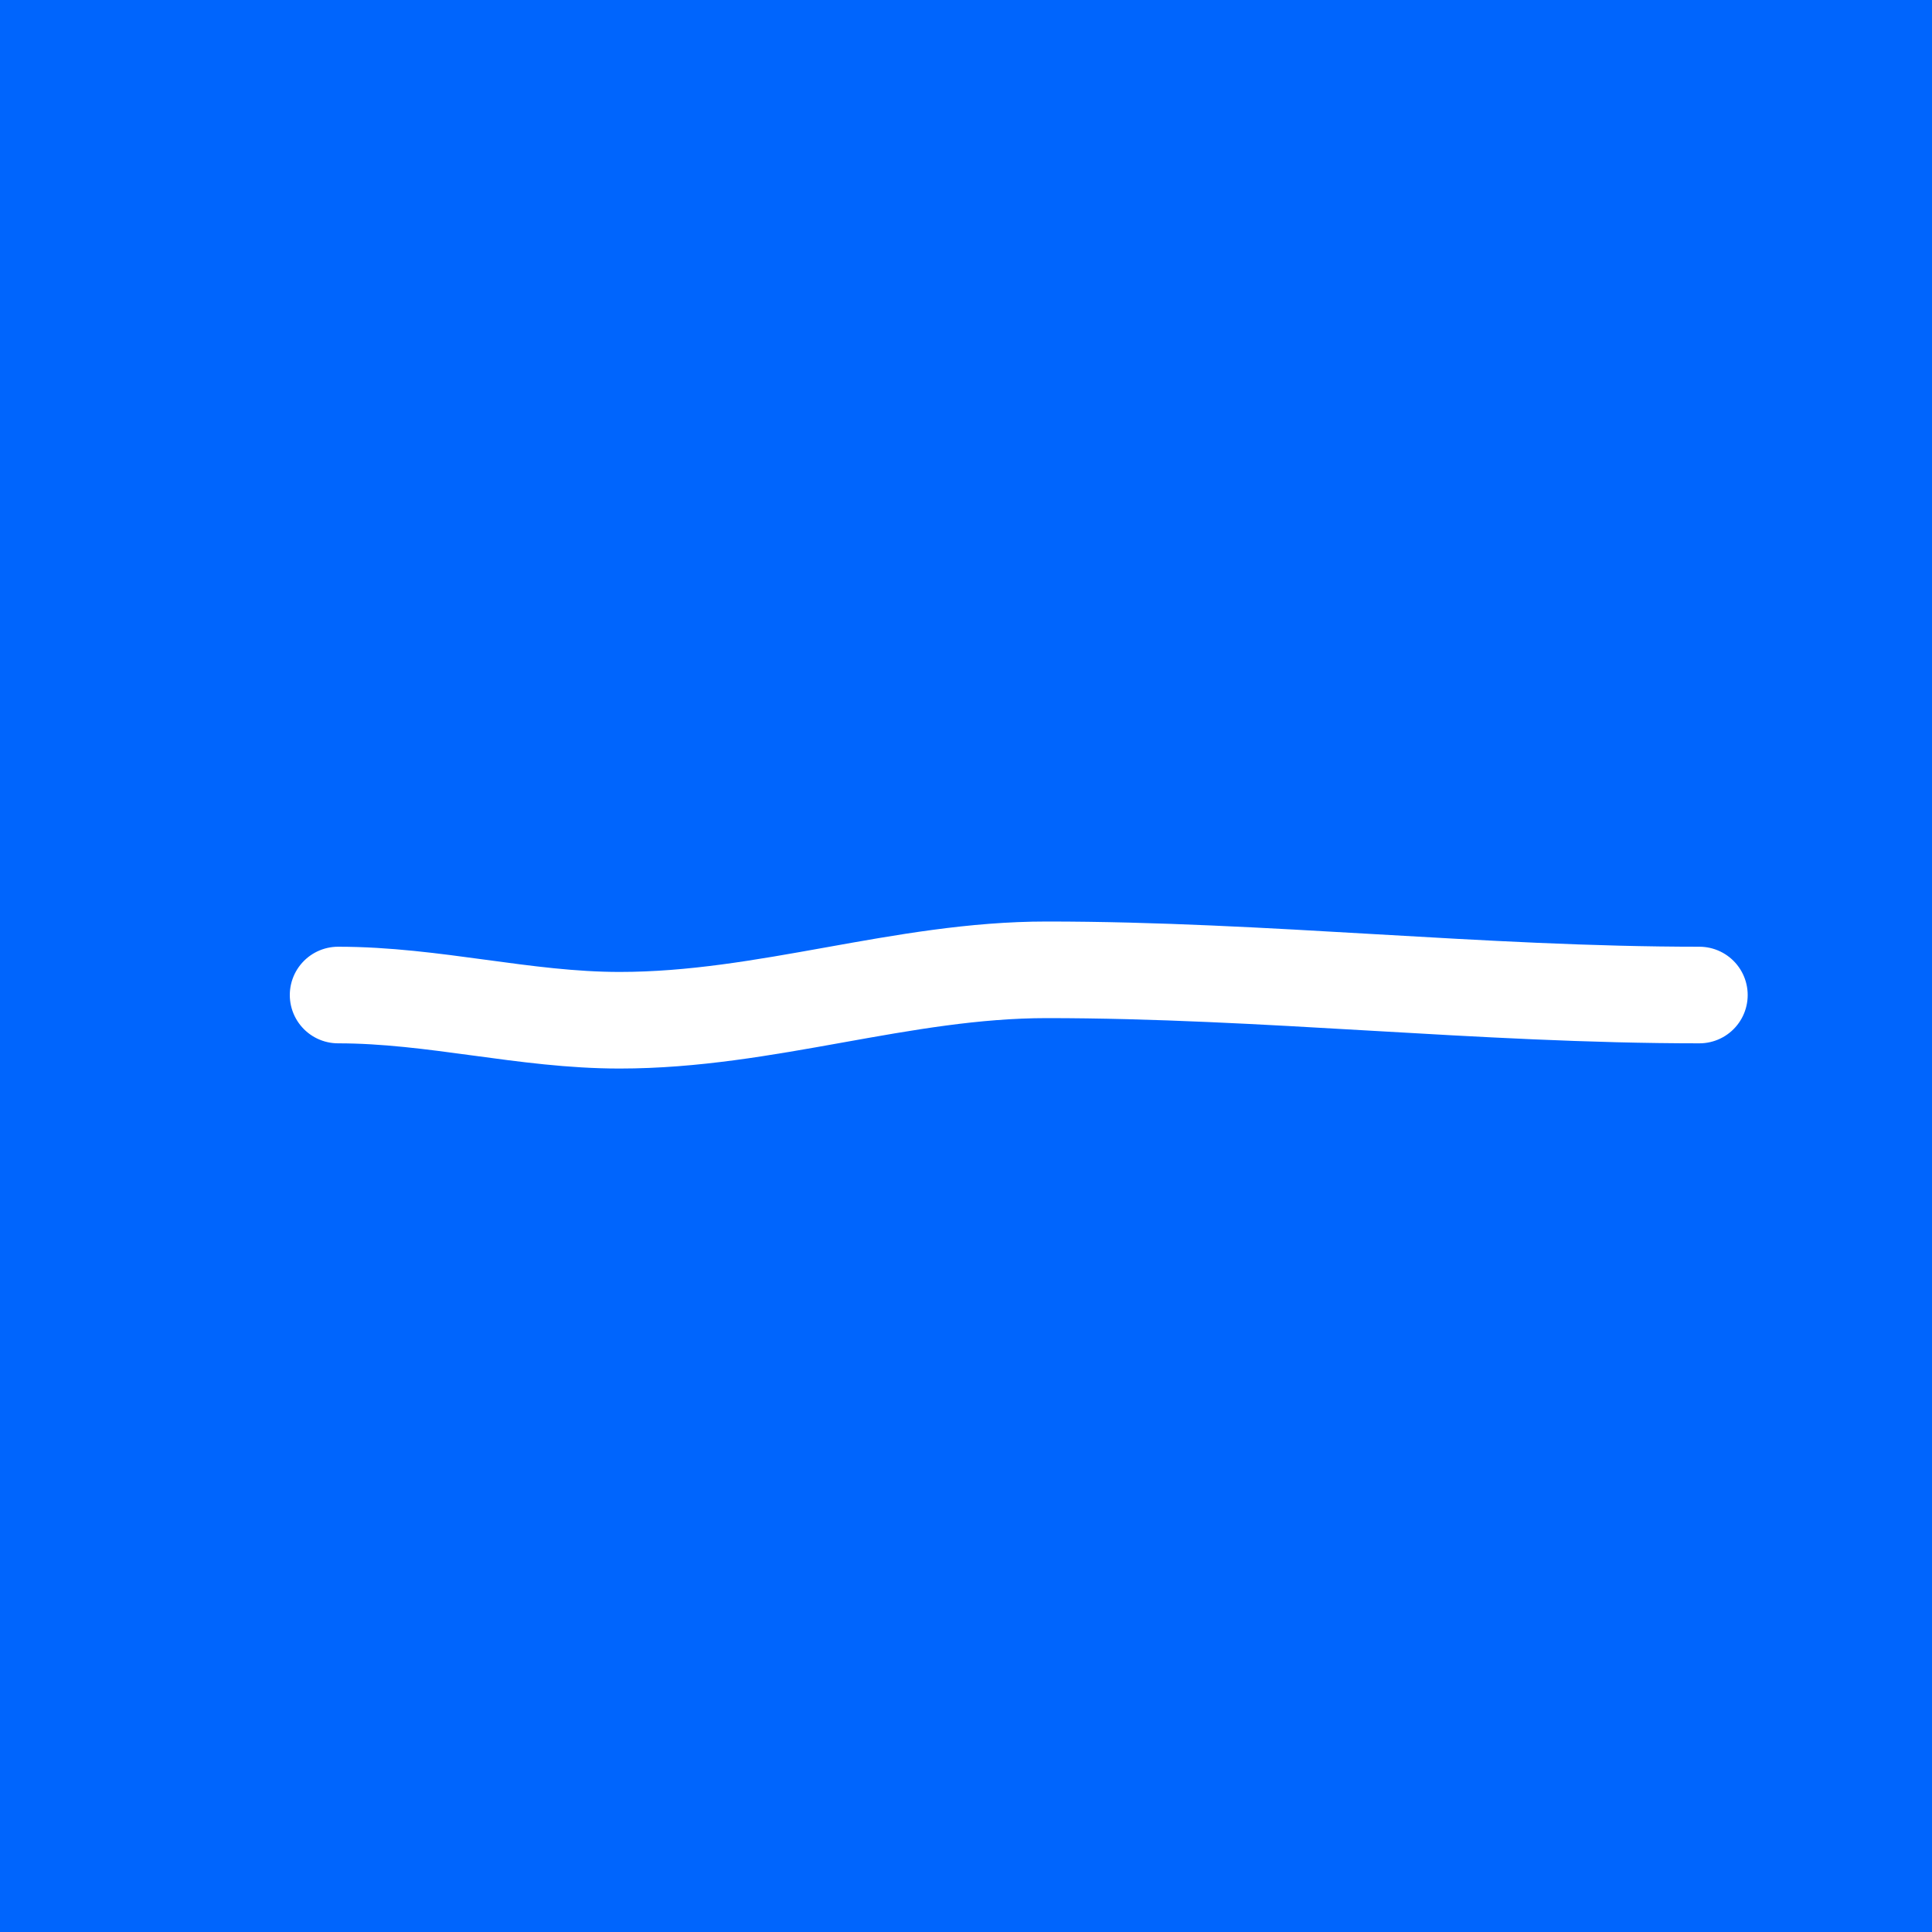
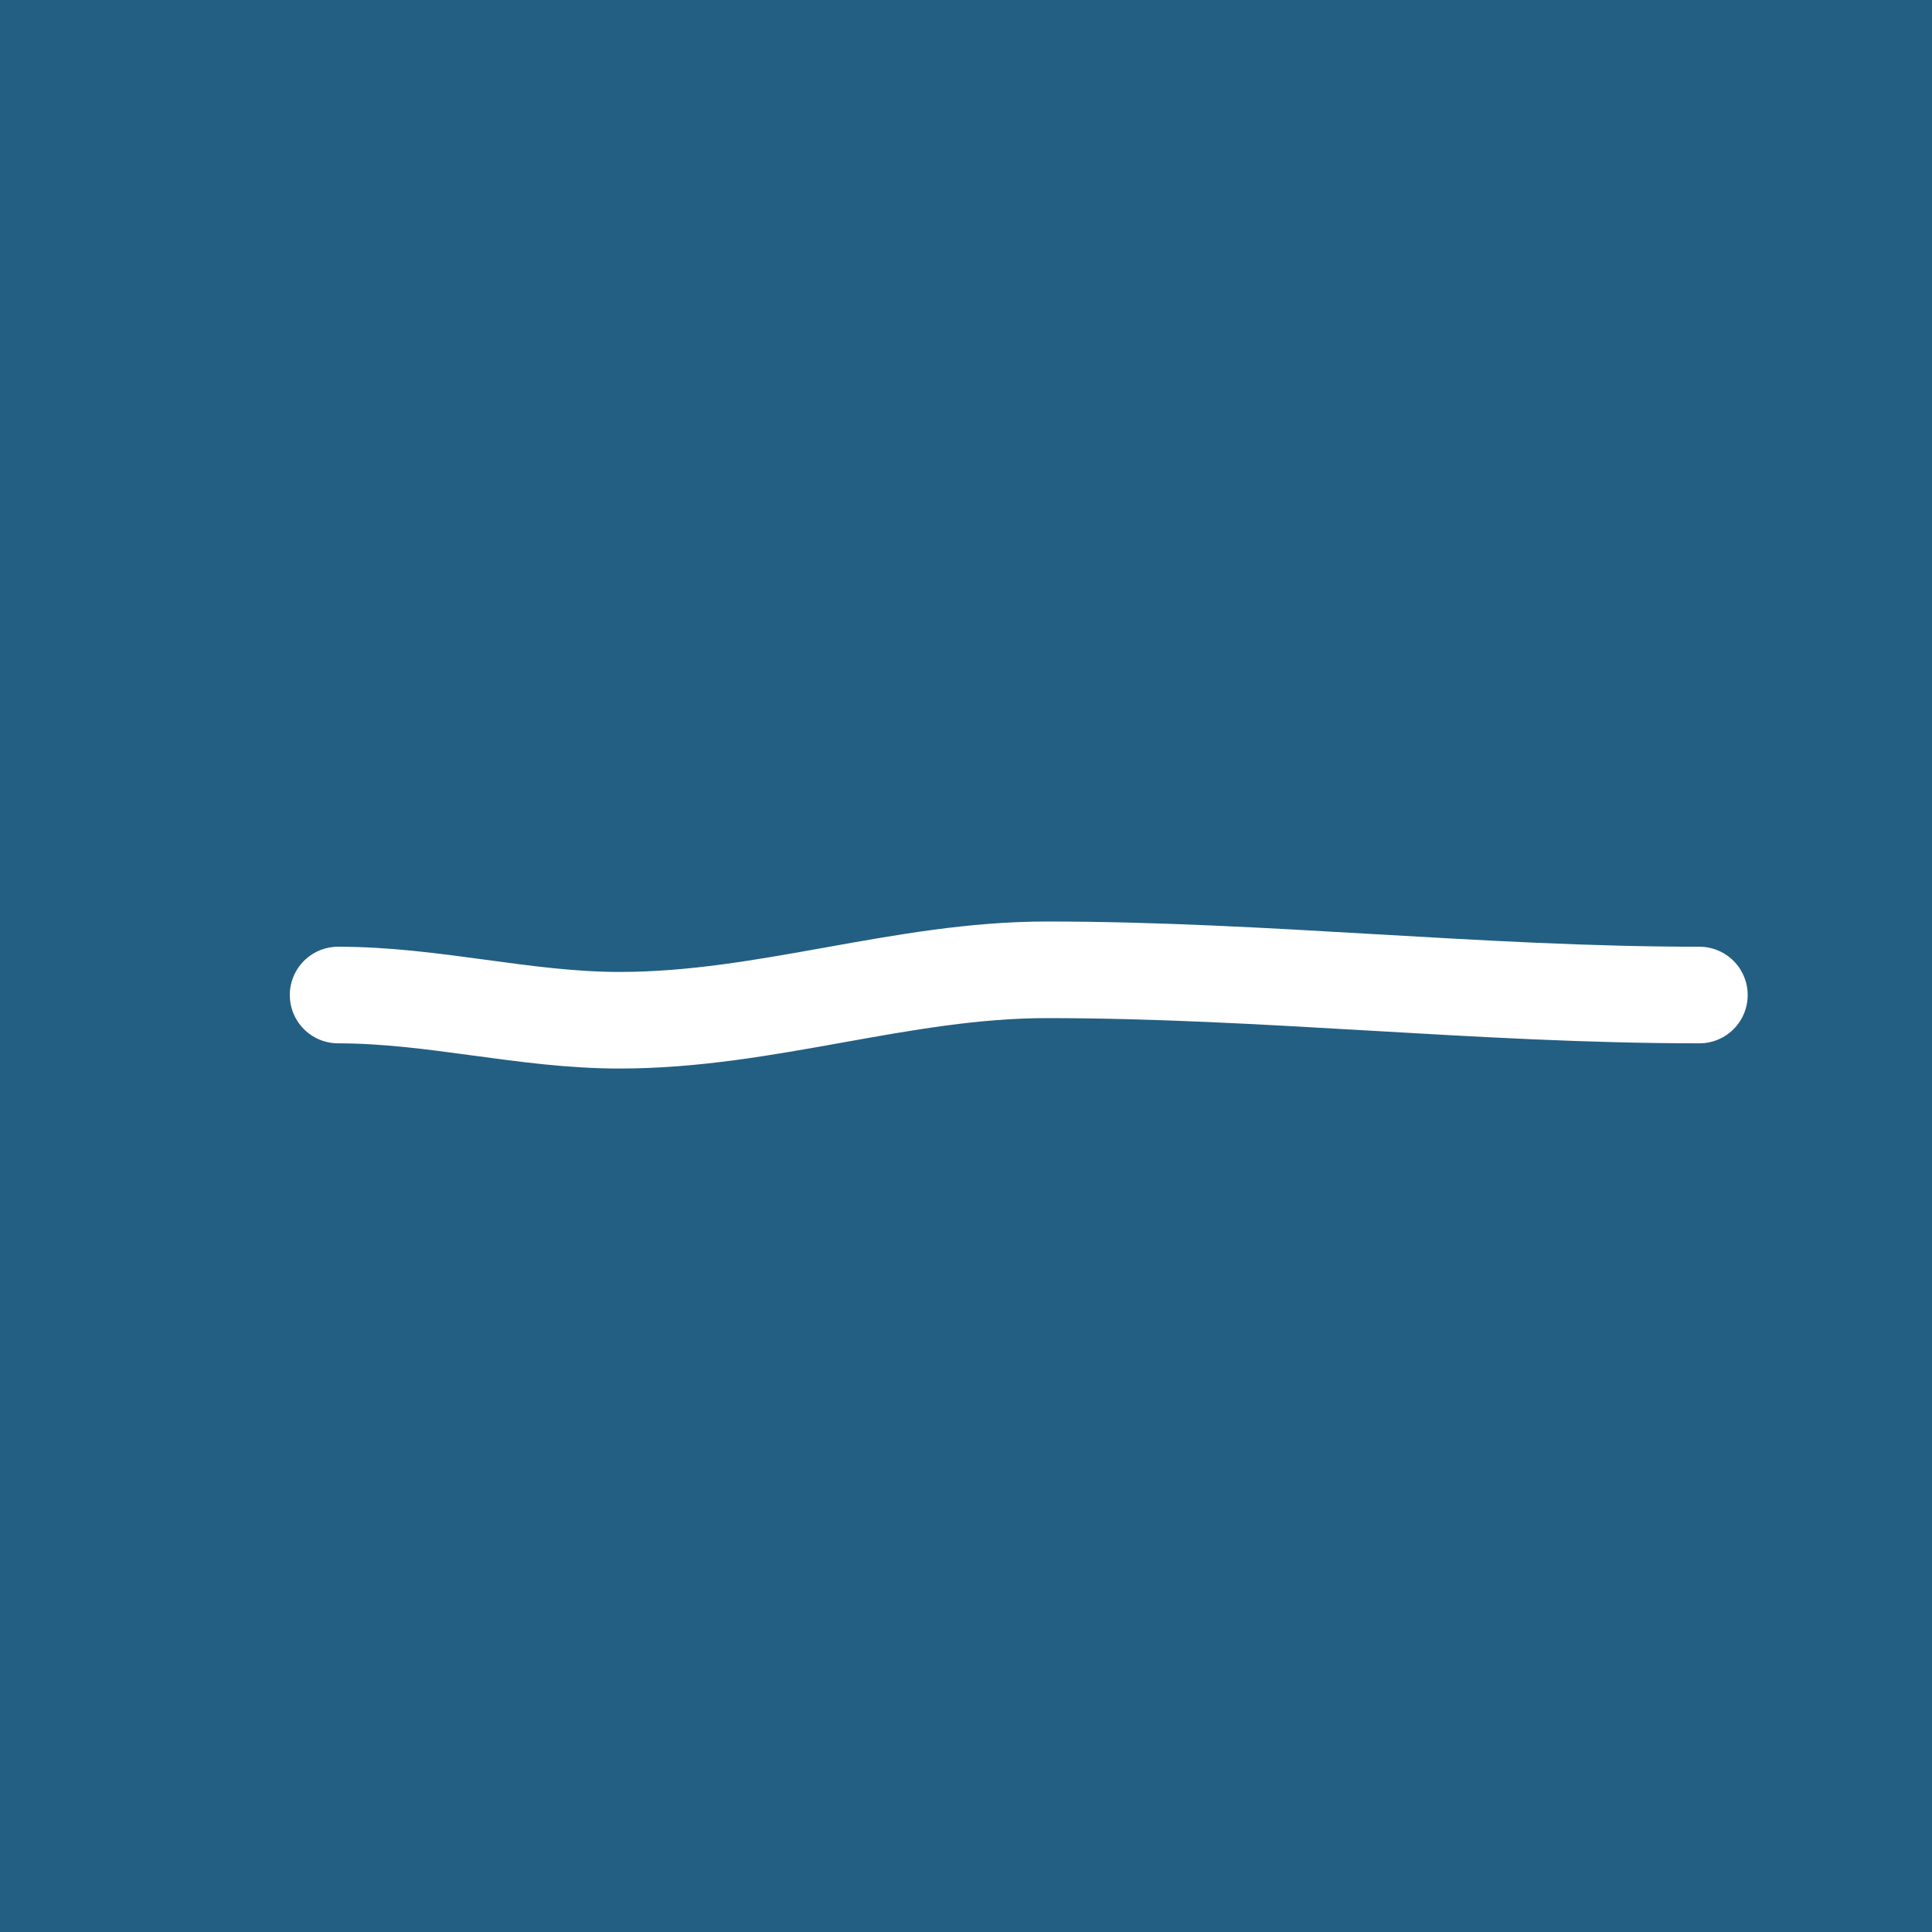
<svg xmlns="http://www.w3.org/2000/svg" width="40" height="40" viewBox="0 0 40 40" fill="none">
-   <rect width="40" height="40" fill="#0065FD" />
+   <rect width="40" height="40" fill="#235f83" />
  <path d="M7 20.601C8.987 20.601 10.858 21.123 12.828 21.123C15.871 21.123 18.665 20.079 21.672 20.079C26.178 20.079 30.649 20.601 35.184 20.601" stroke="white" stroke-width="2" stroke-linecap="round" />
</svg>
